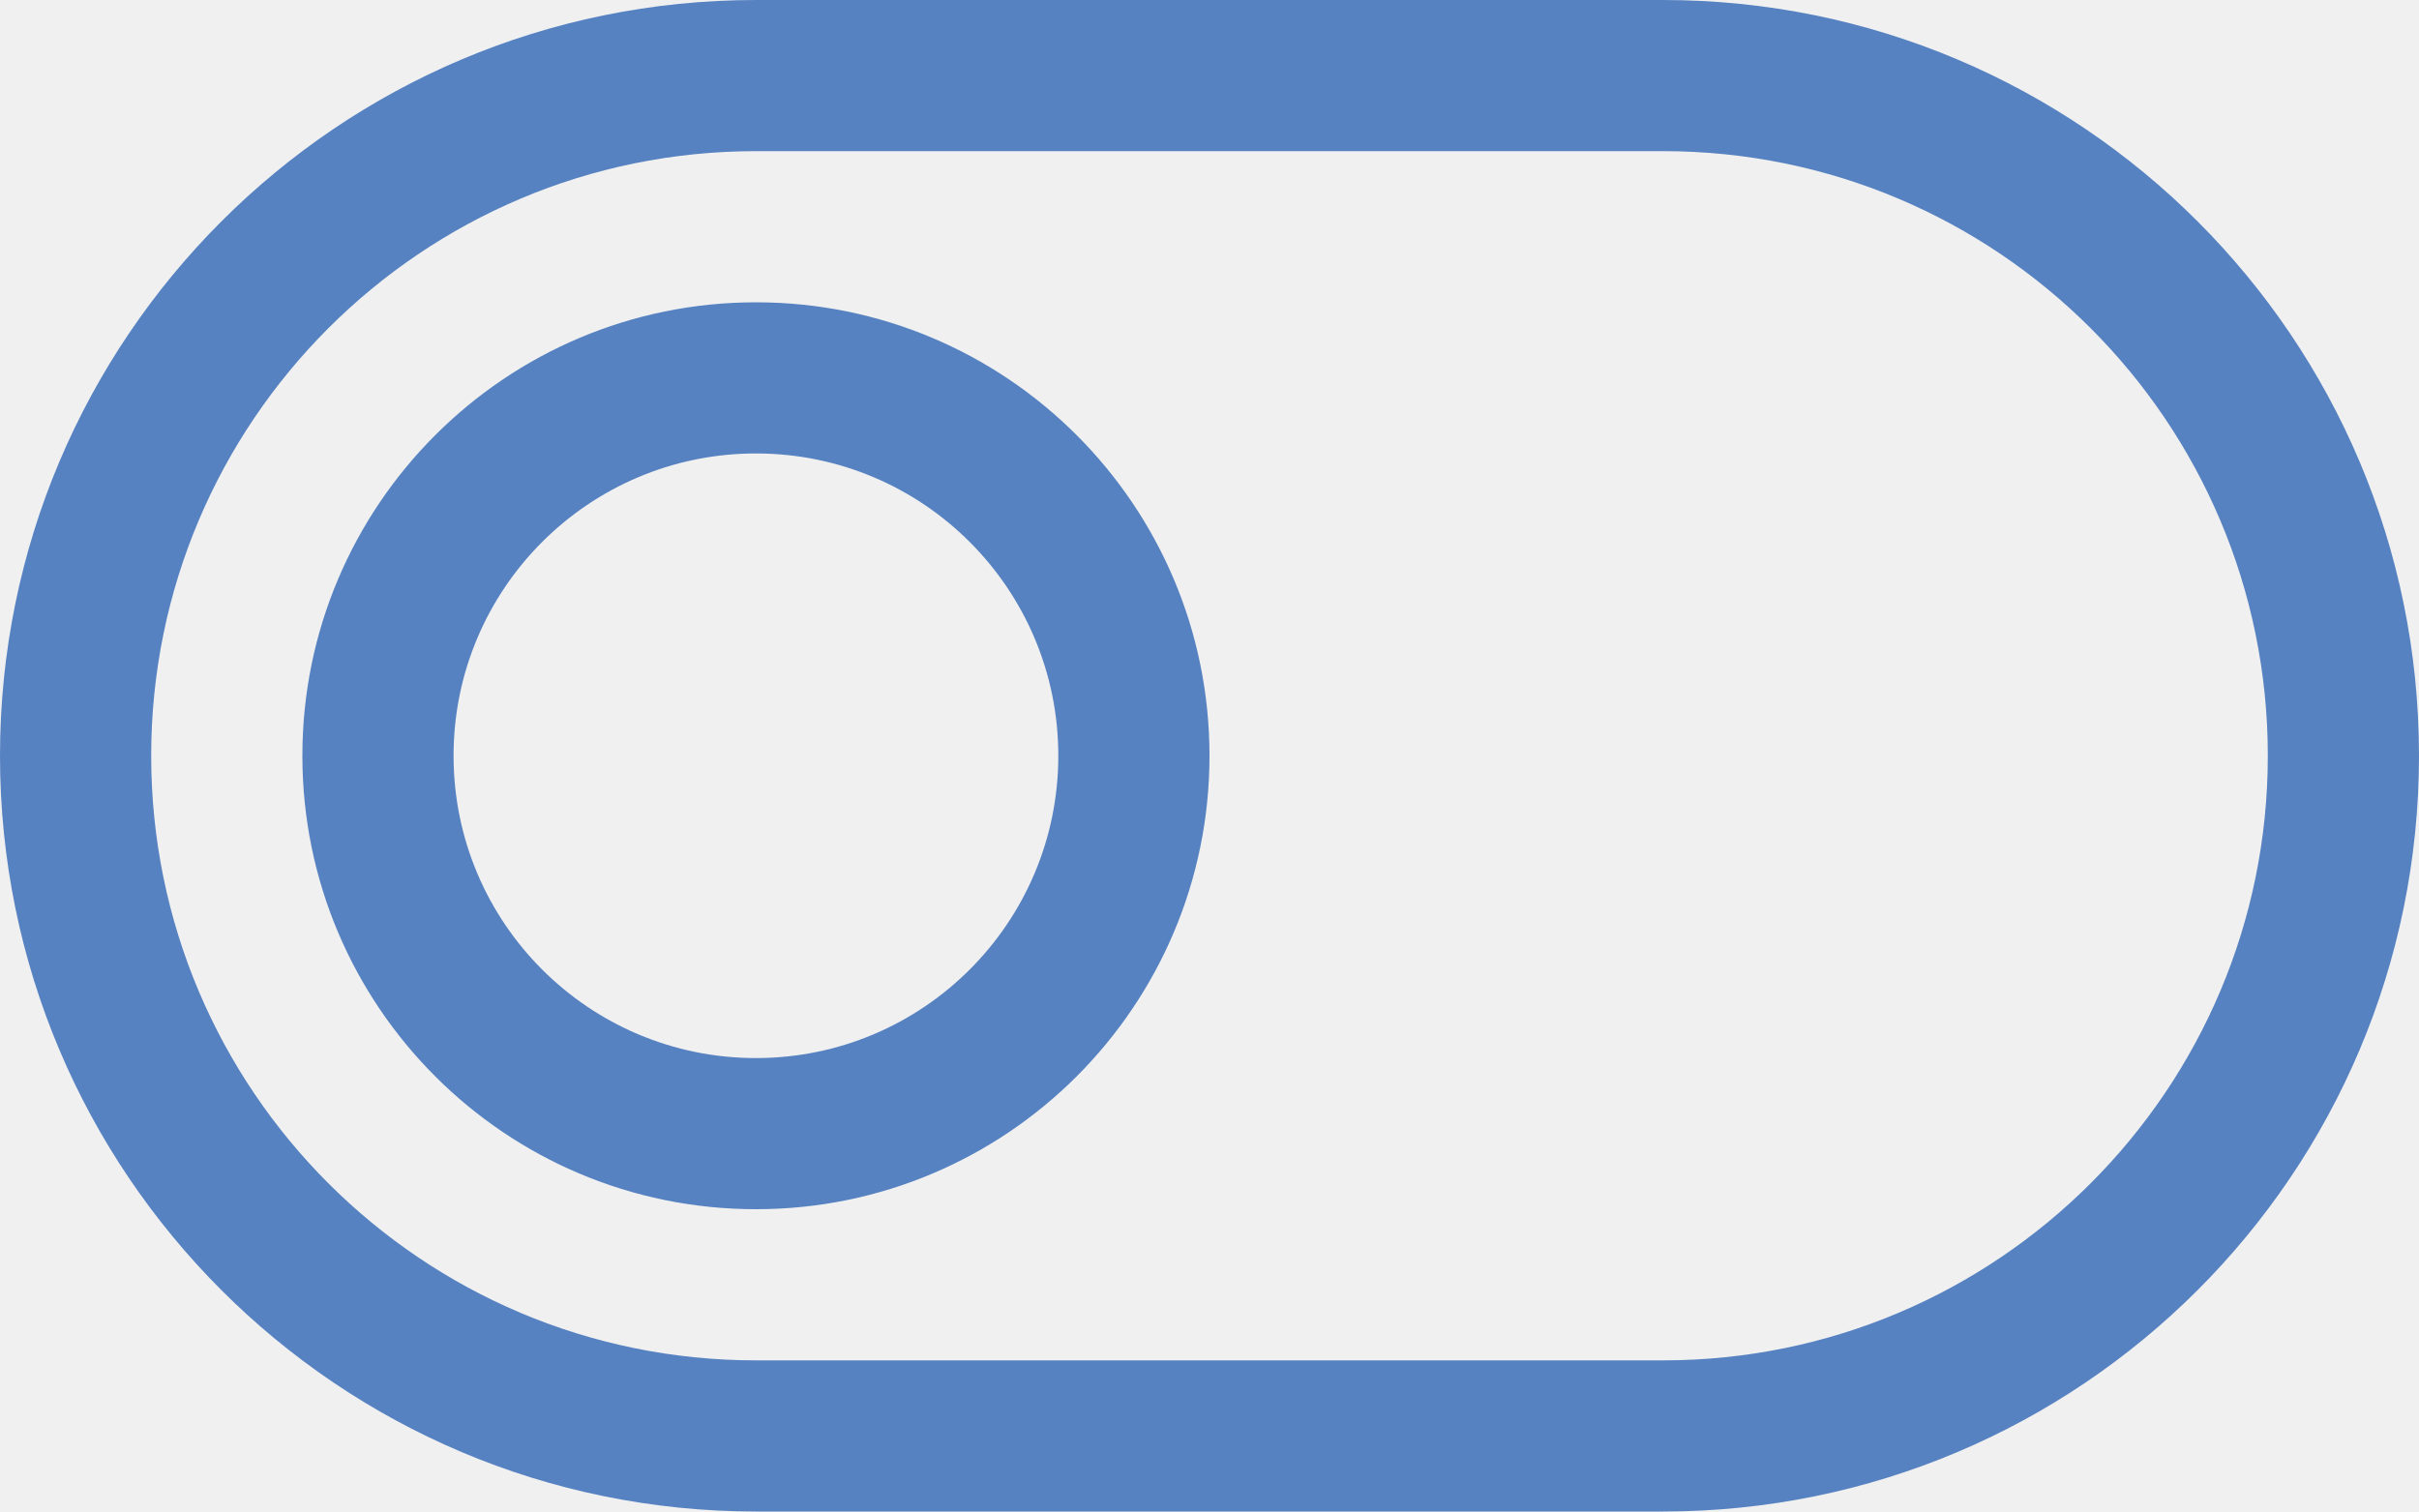
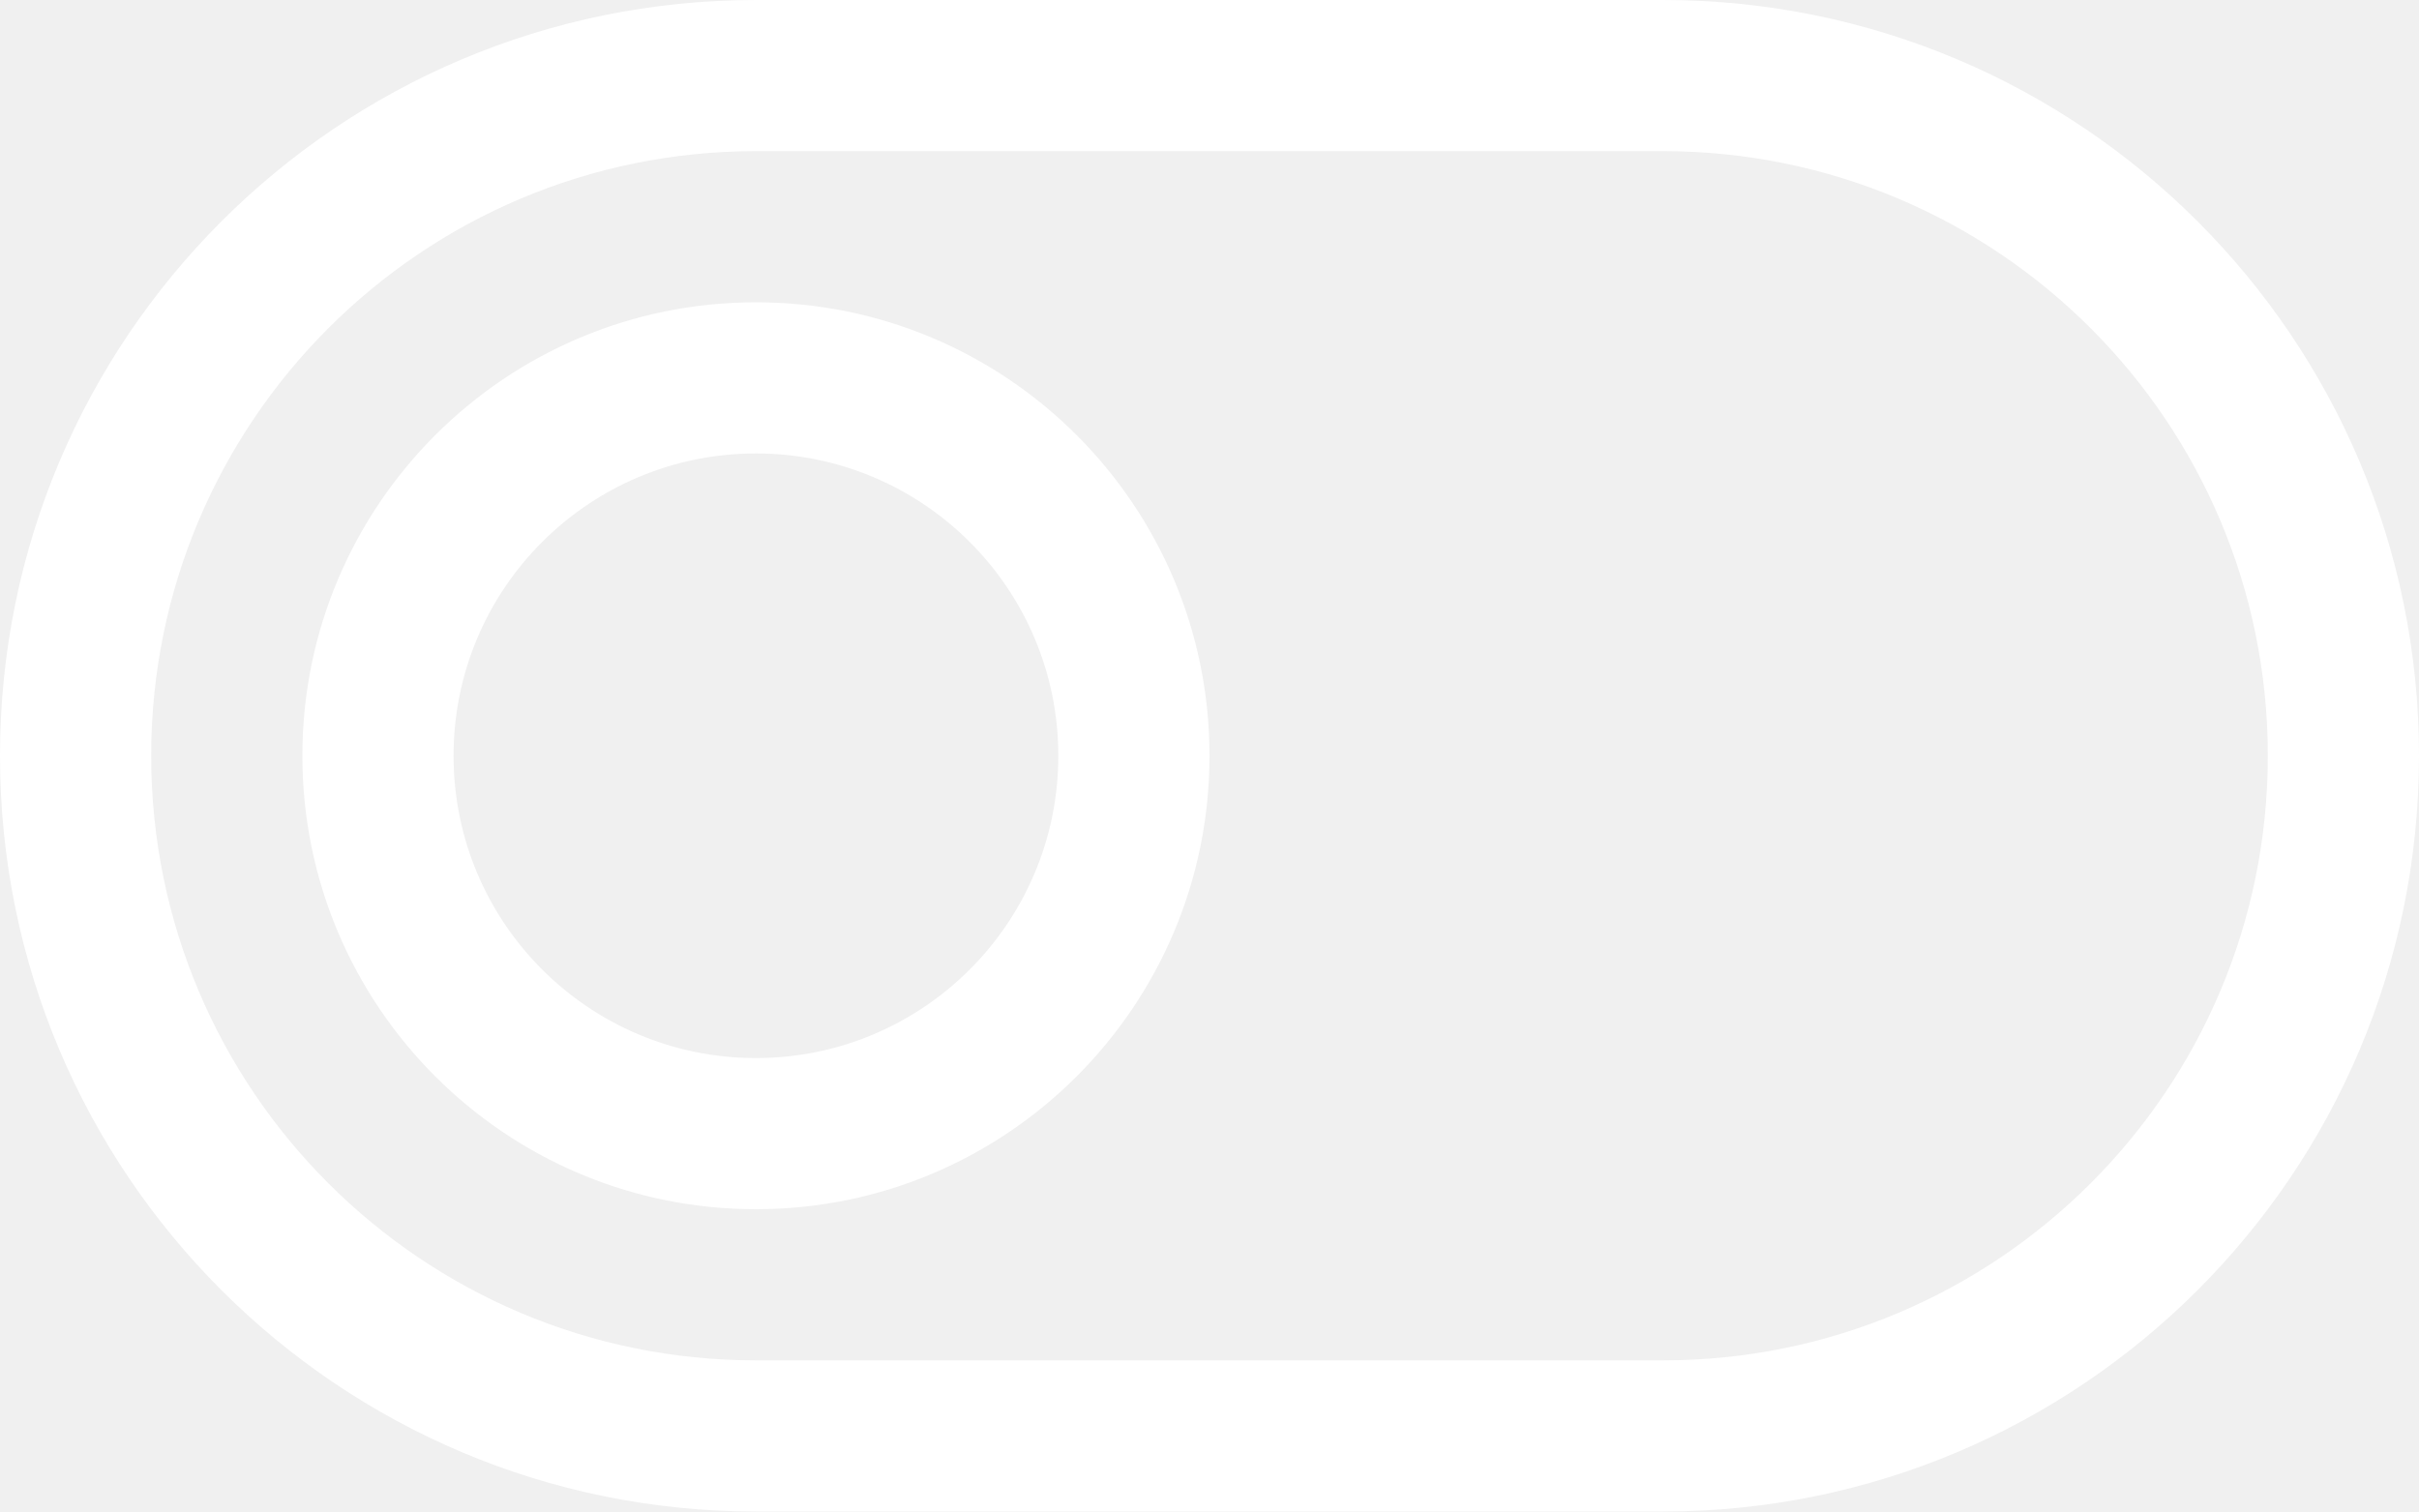
- <svg xmlns="http://www.w3.org/2000/svg" width="32" height="20" viewBox="204 365 32 20" fill="#5782c2">
+ <svg xmlns="http://www.w3.org/2000/svg" width="32" height="20" viewBox="204 365 32 20" fill="#ffffff">
  <path d="M214,379 C211.791,379 210,377.209 210,375 C210,372.791 211.791,371 214,371 C216.209,371 218,372.791 218,375 C218,377.209 216.209,379 214,379 Z M214,369 C210.687,369 208,371.687 208,375 C208,378.313 210.687,381 214,381 C217.314,381 220,378.313 220,375 C220,371.687 217.314,369 214,369 Z M226,383 L214,383 C209.582,383 206,379.418 206,375 C206,370.582 209.582,367 214,367 L226,367 C230.418,367 234,370.582 234,375 C234,379.418 230.418,383 226,383 Z M226,365 L214,365 C208.477,365 204,369.478 204,375 C204,380.522 208.477,385 214,385 L226,385 C231.523,385 236,380.522 236,375 C236,369.478 231.523,365 226,365 Z" />
</svg>
